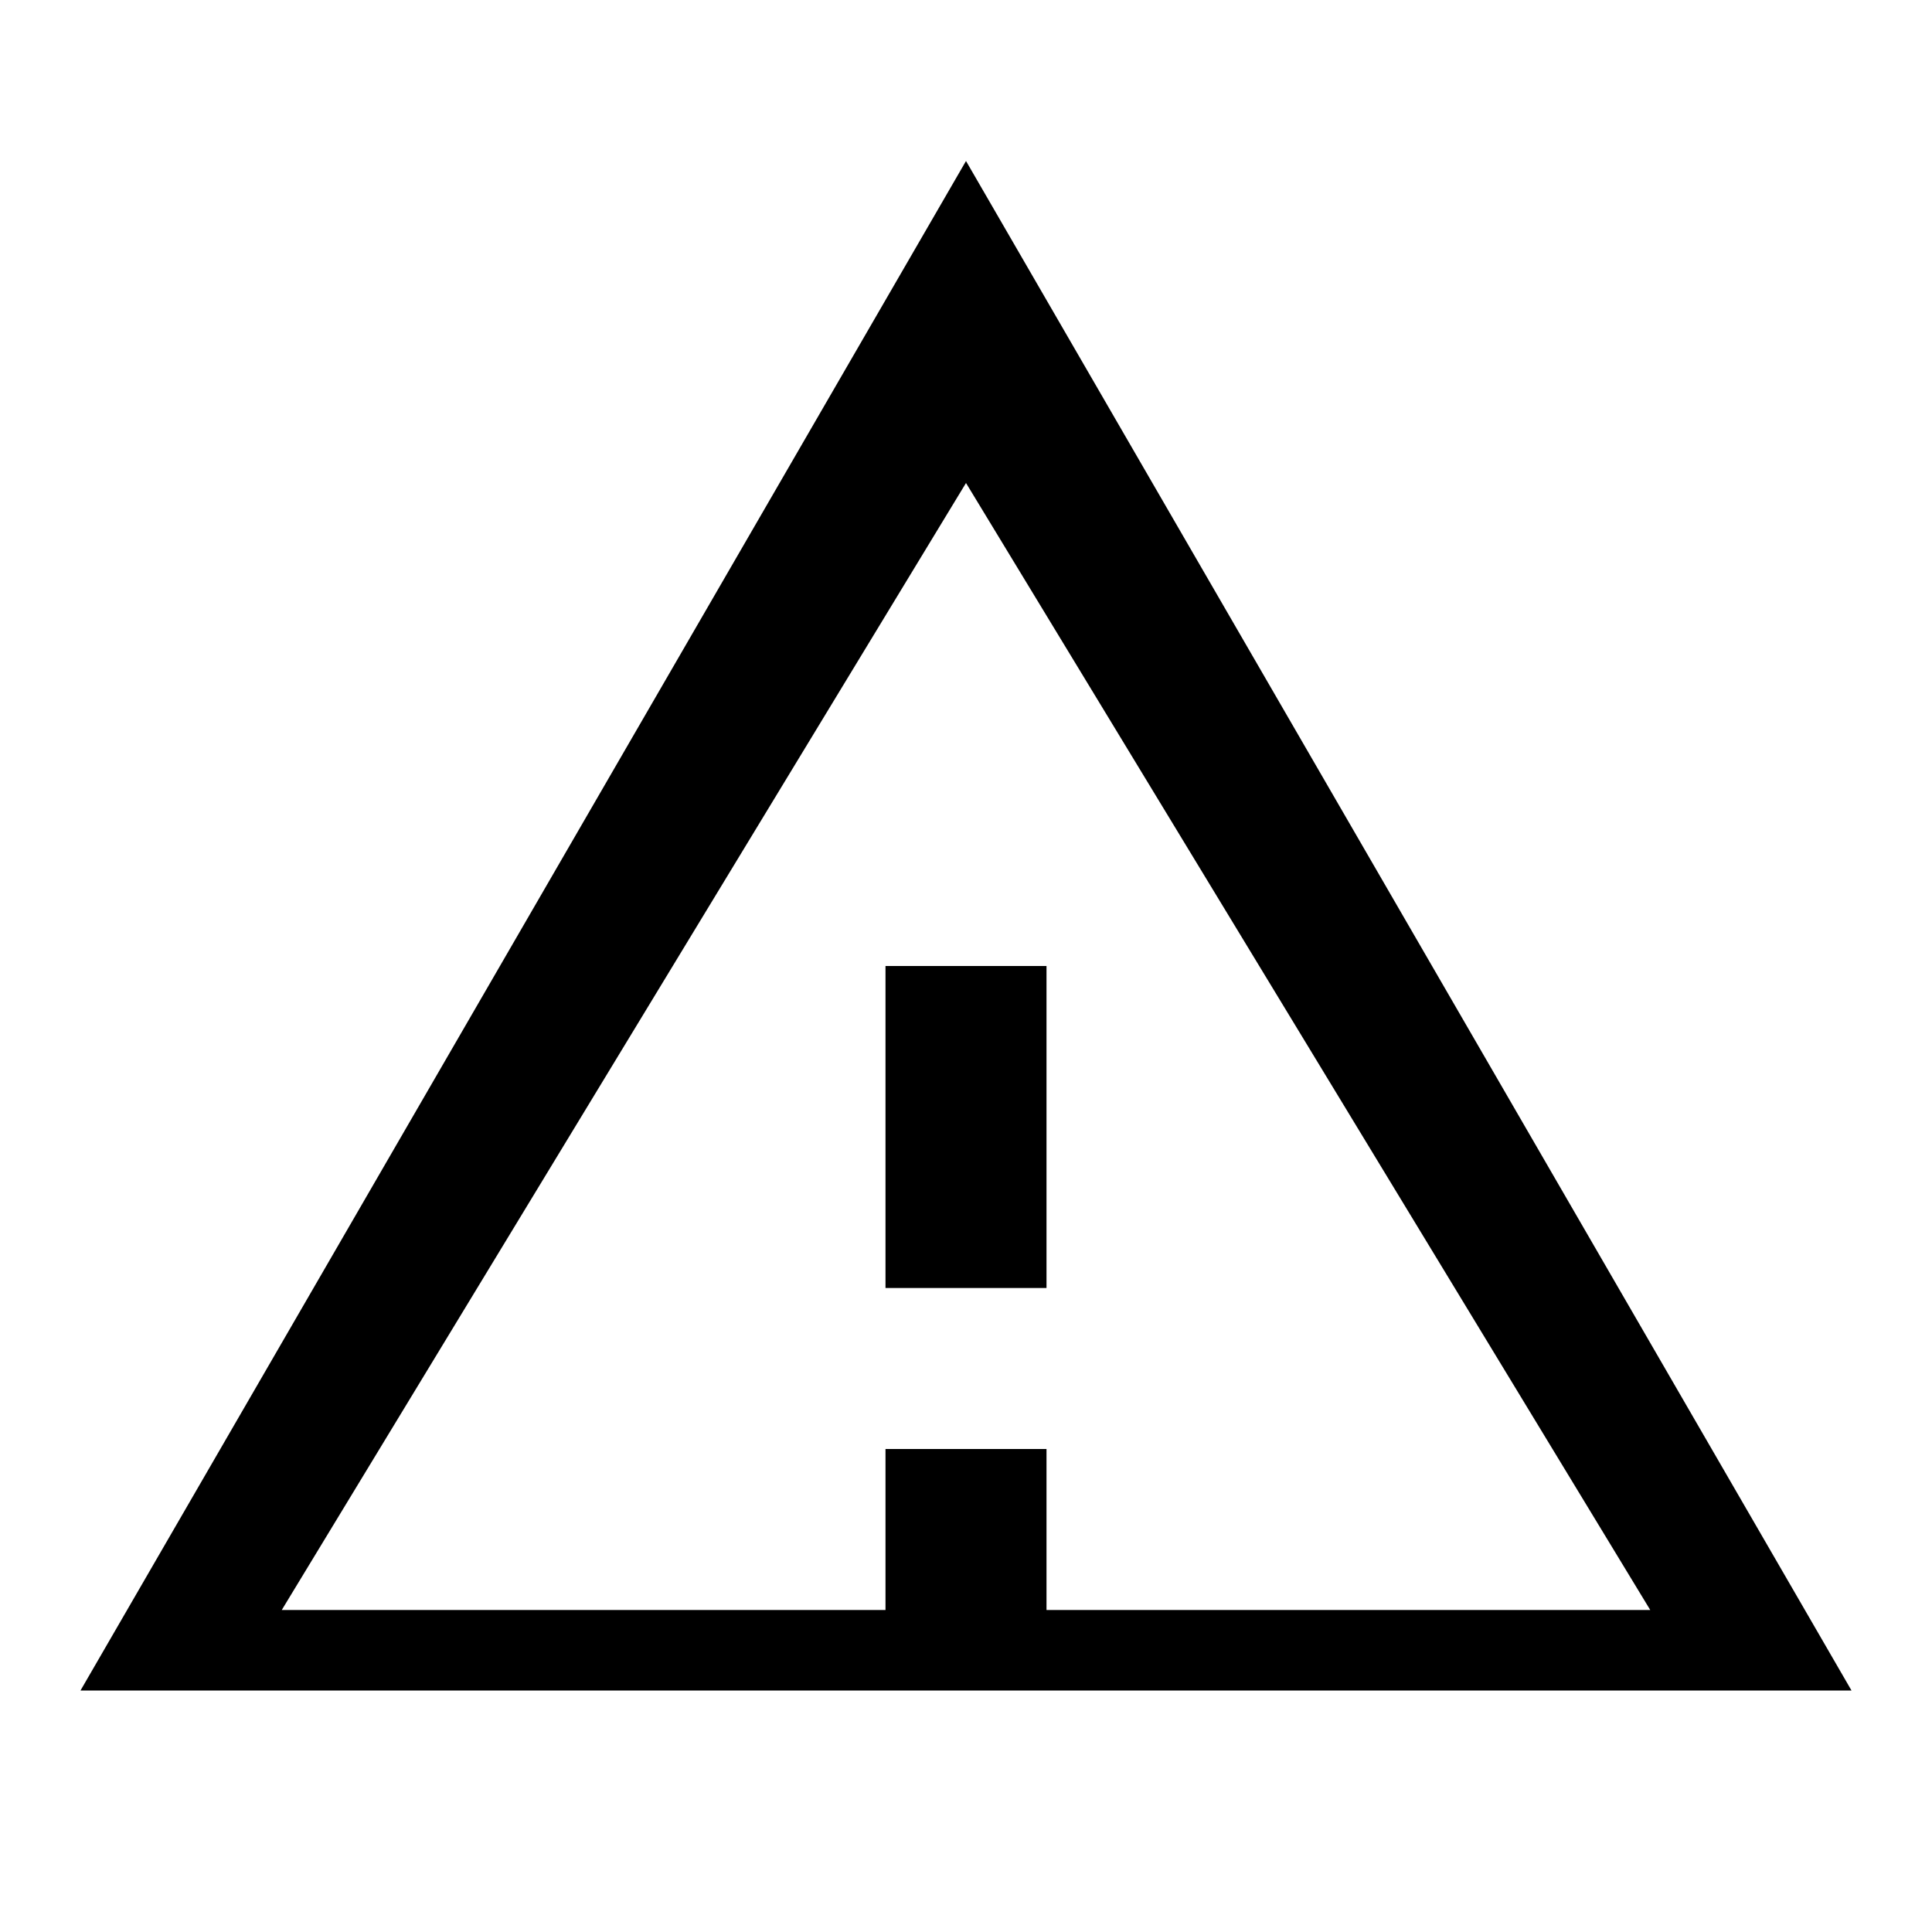
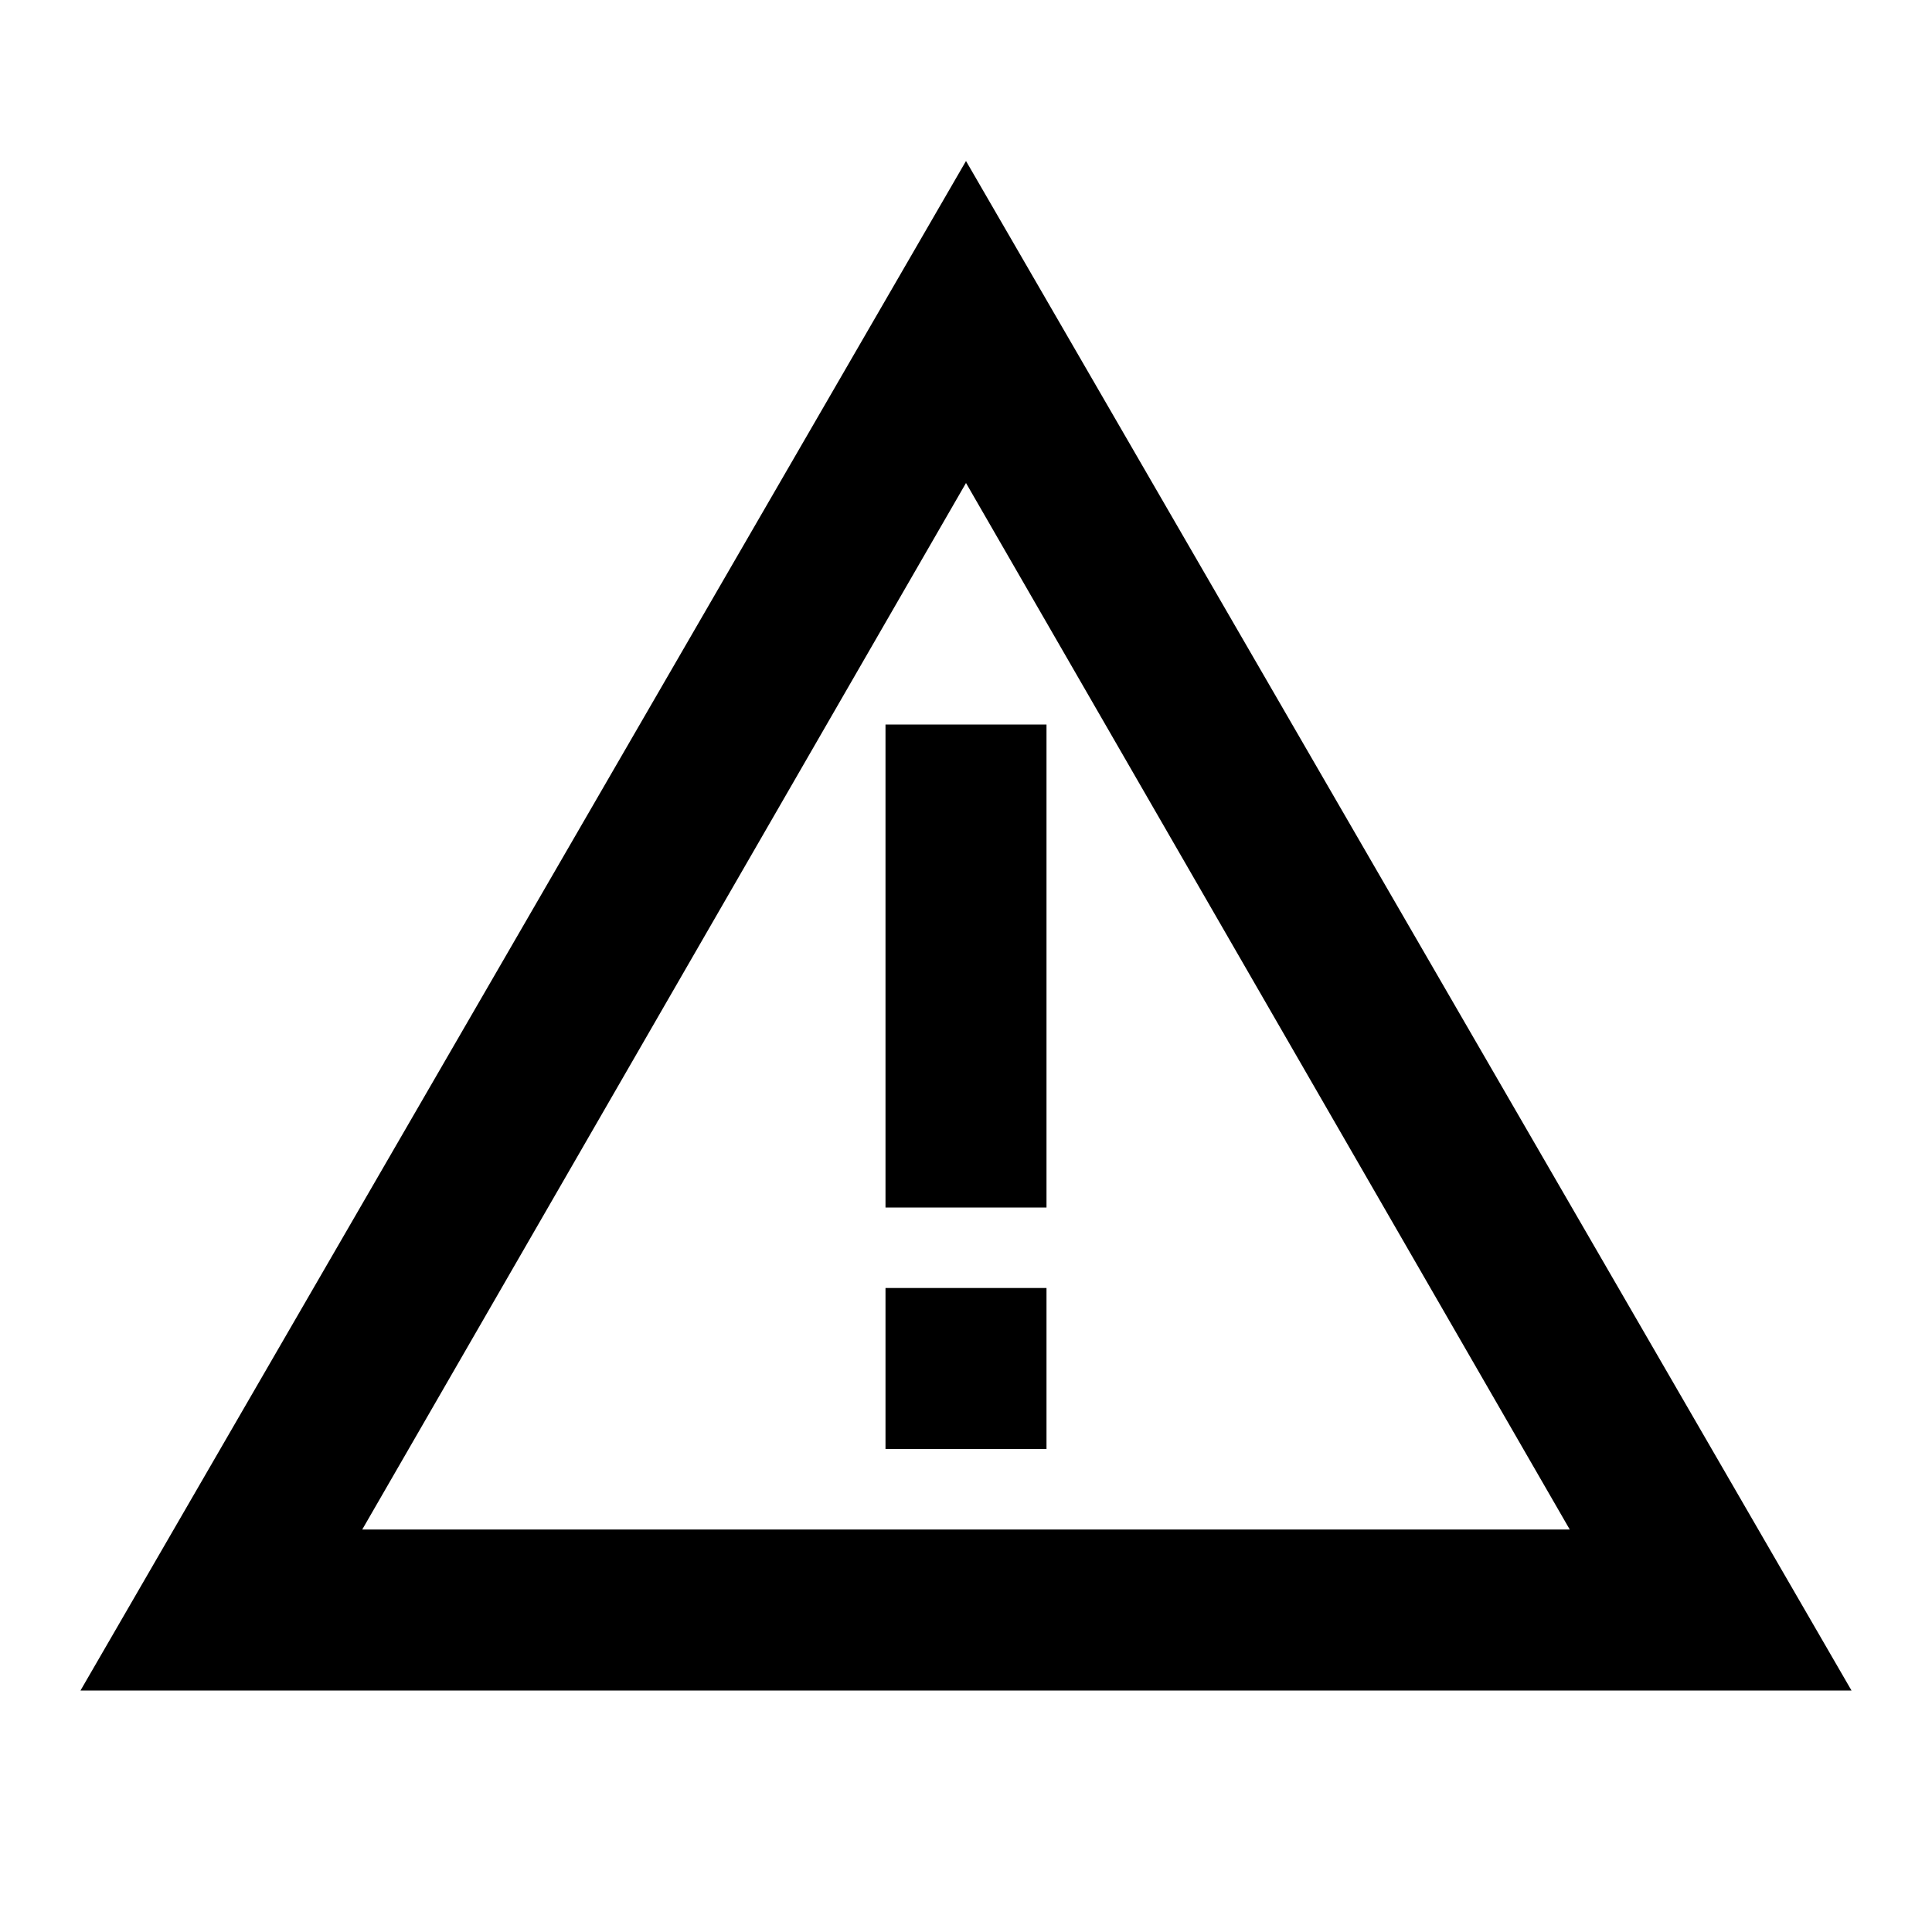
<svg xmlns="http://www.w3.org/2000/svg" width="24" height="24" viewBox="0 0 24 24">
  <g fill="none">
-     <path d="M12 2 1 21h22L12 2zm0 4 8.5 14h-17L12 6zm-1 6v4h2v-4h-2zm0 6v2h2v-2h-2z" fill="currentColor" />
+     <path d="M12 2 1 21h22L12 2zm0 4 7.5 13h-15L12 6zm-1 3v6h2v-6h-2zm0 7v2h2v-2h-2z" fill="currentColor" />
  </g>
</svg>
